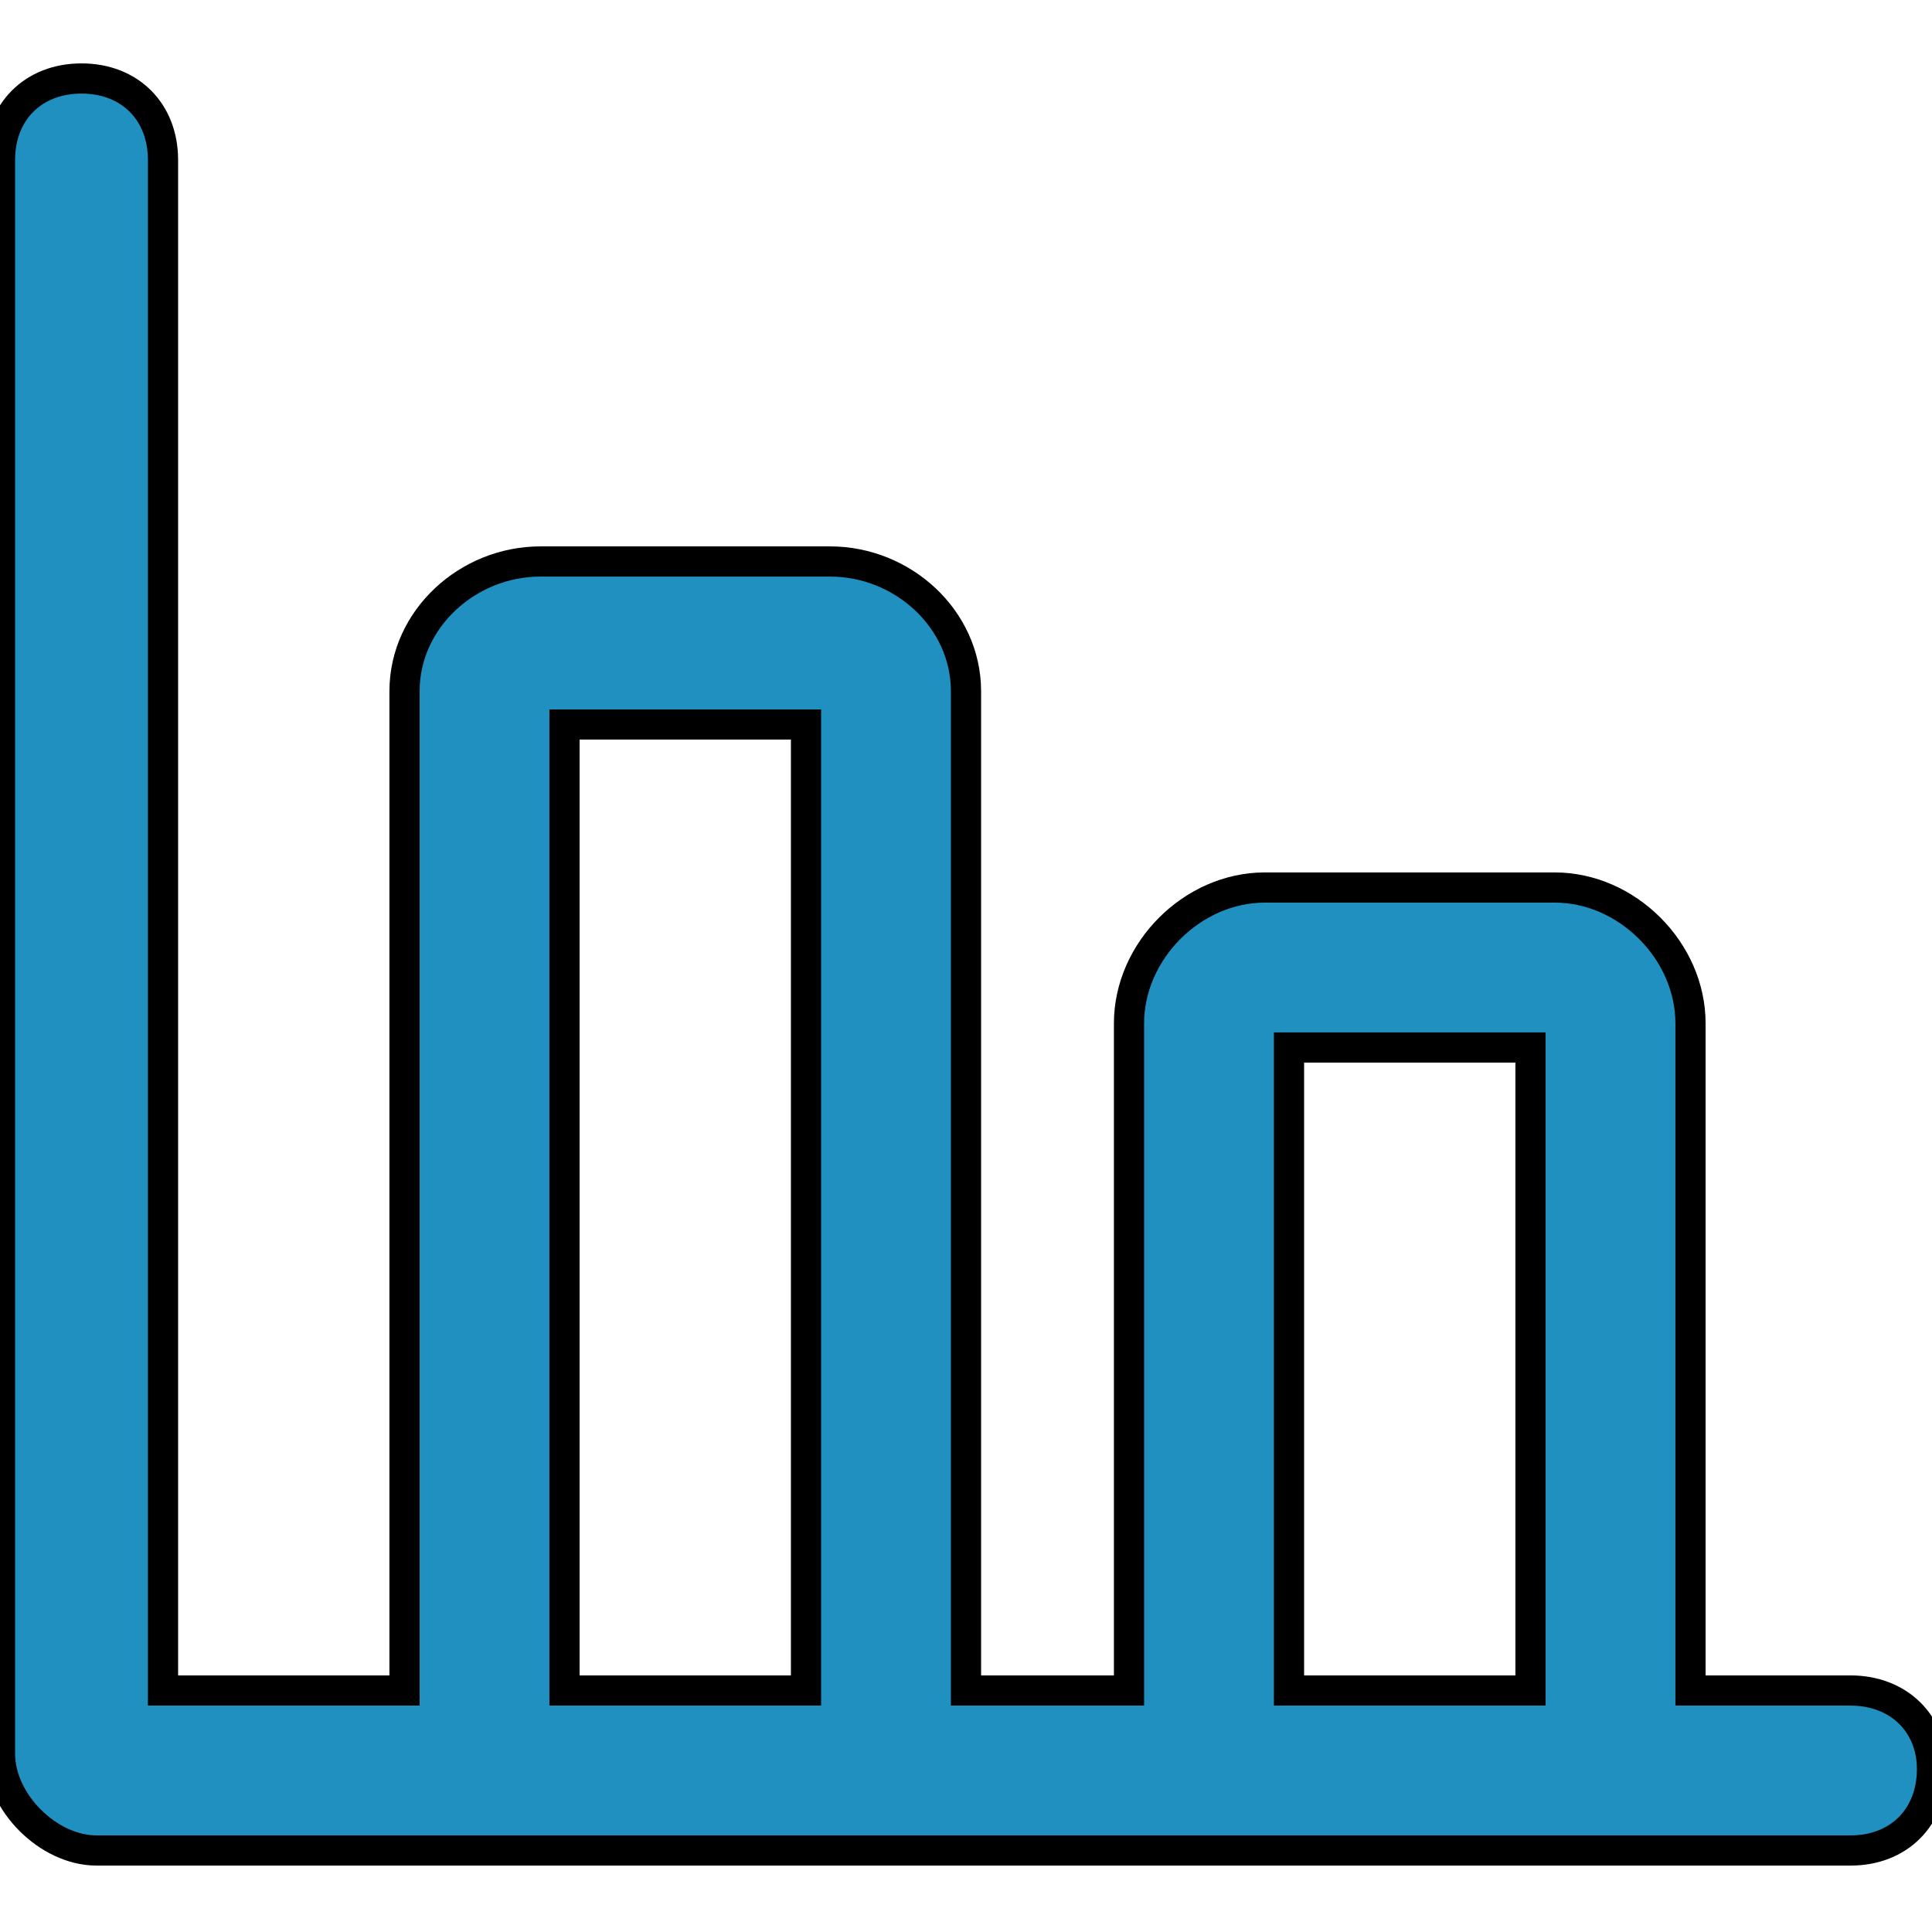
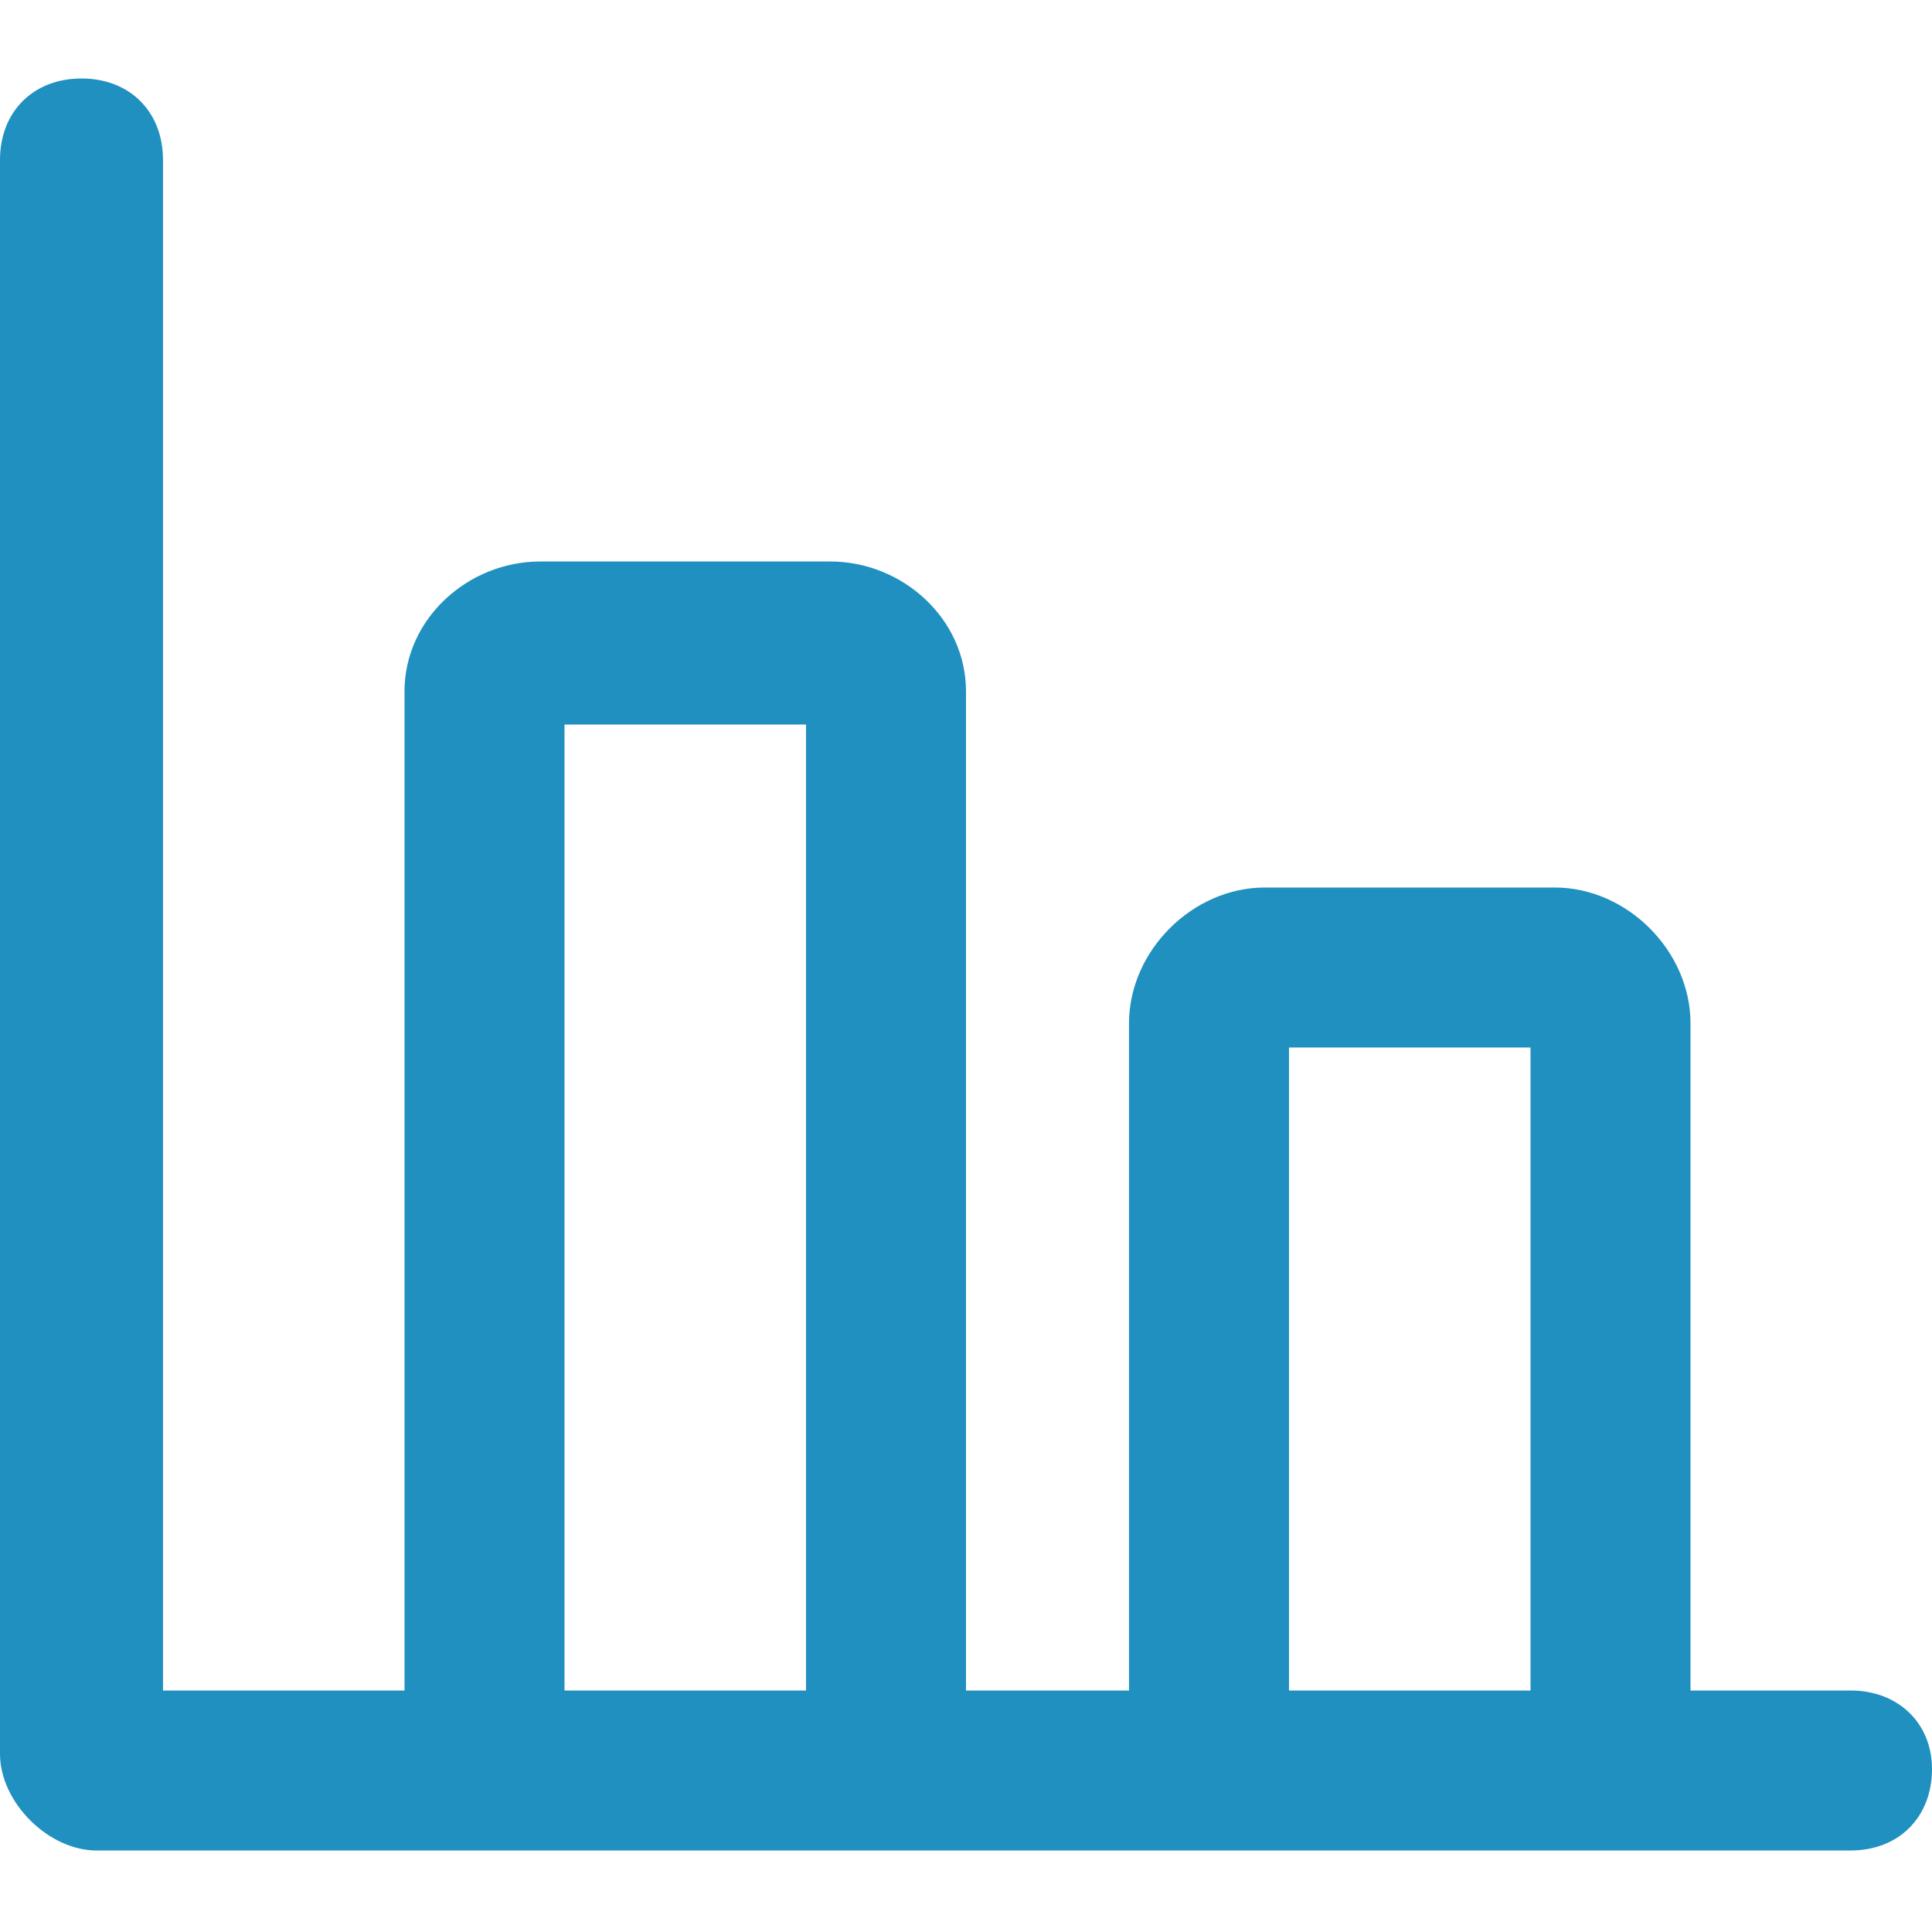
<svg xmlns="http://www.w3.org/2000/svg" version="1.1" id="Layer_2_1_" x="0px" y="0px" viewBox="0 0 64 64" style="enable-background:new 0 0 64 64;" xml:space="preserve">
-   <path fill="#2090C0" stroke="#000000" d="M61.3,56H56V33.9c0-2.4-2.1-4.5-4.5-4.5h-9.6c-2.4,0-4.5,2.1-4.5,4.5V56H32V22.9c0-2.4-2.1-4.3-4.5-4.3h-9.6  c-2.4,0-4.5,1.9-4.5,4.3V56h-8V5.3c0-1.6-1.1-2.7-2.7-2.7S0,3.7,0,5.3v52.8c0,1.6,1.6,3.2,3.2,3.2h10.1H32h5.3H56h5.3  c1.6,0,2.7-1.1,2.7-2.7C64,57.1,62.9,56,61.3,56z M18.7,56V24h8v32H18.7z M42.7,56V34.7h8V56H42.7z" />
+   <path fill="#2090C0" stroke="#000000" stroke-width="0" d="M61.3,56H56V33.9c0-2.4-2.1-4.5-4.5-4.5h-9.6c-2.4,0-4.5,2.1-4.5,4.5V56H32V22.9c0-2.4-2.1-4.3-4.5-4.3h-9.6  c-2.4,0-4.5,1.9-4.5,4.3V56h-8V5.3c0-1.6-1.1-2.7-2.7-2.7S0,3.7,0,5.3v52.8c0,1.6,1.6,3.2,3.2,3.2h10.1H32h5.3H56h5.3  c1.6,0,2.7-1.1,2.7-2.7C64,57.1,62.9,56,61.3,56z M18.7,56V24h8v32H18.7z M42.7,56V34.7h8V56H42.7z" />
</svg>
